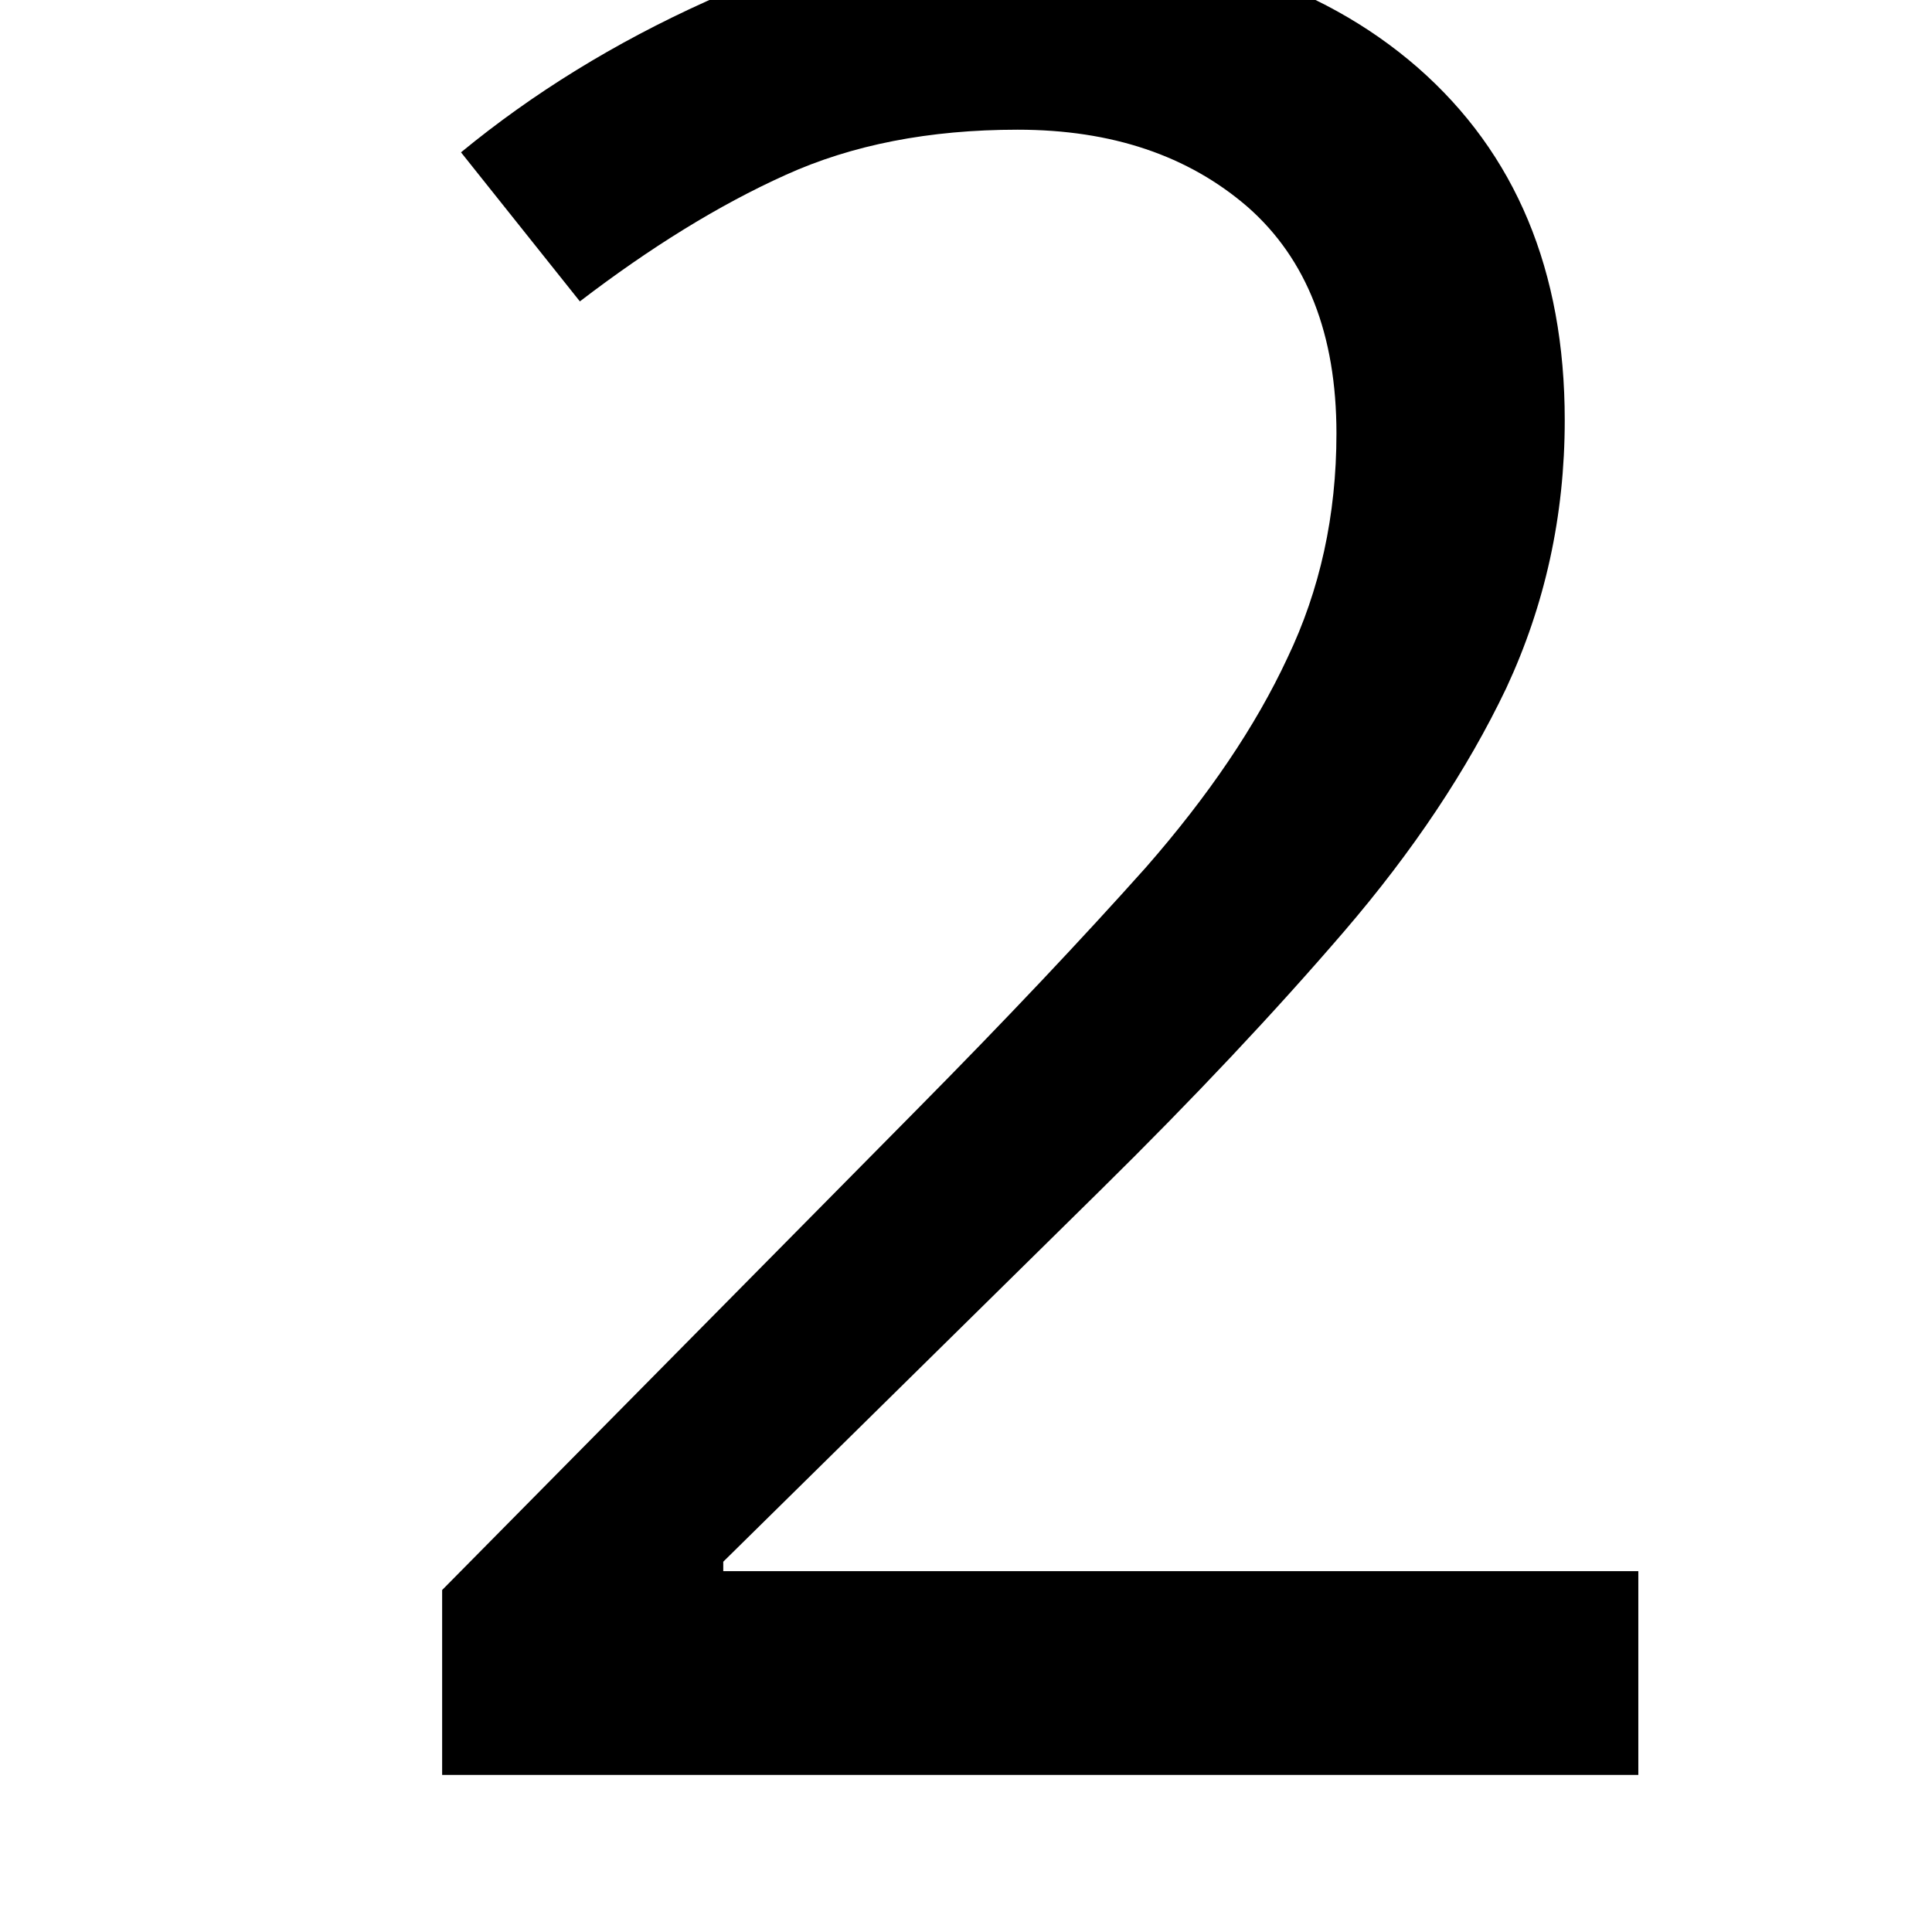
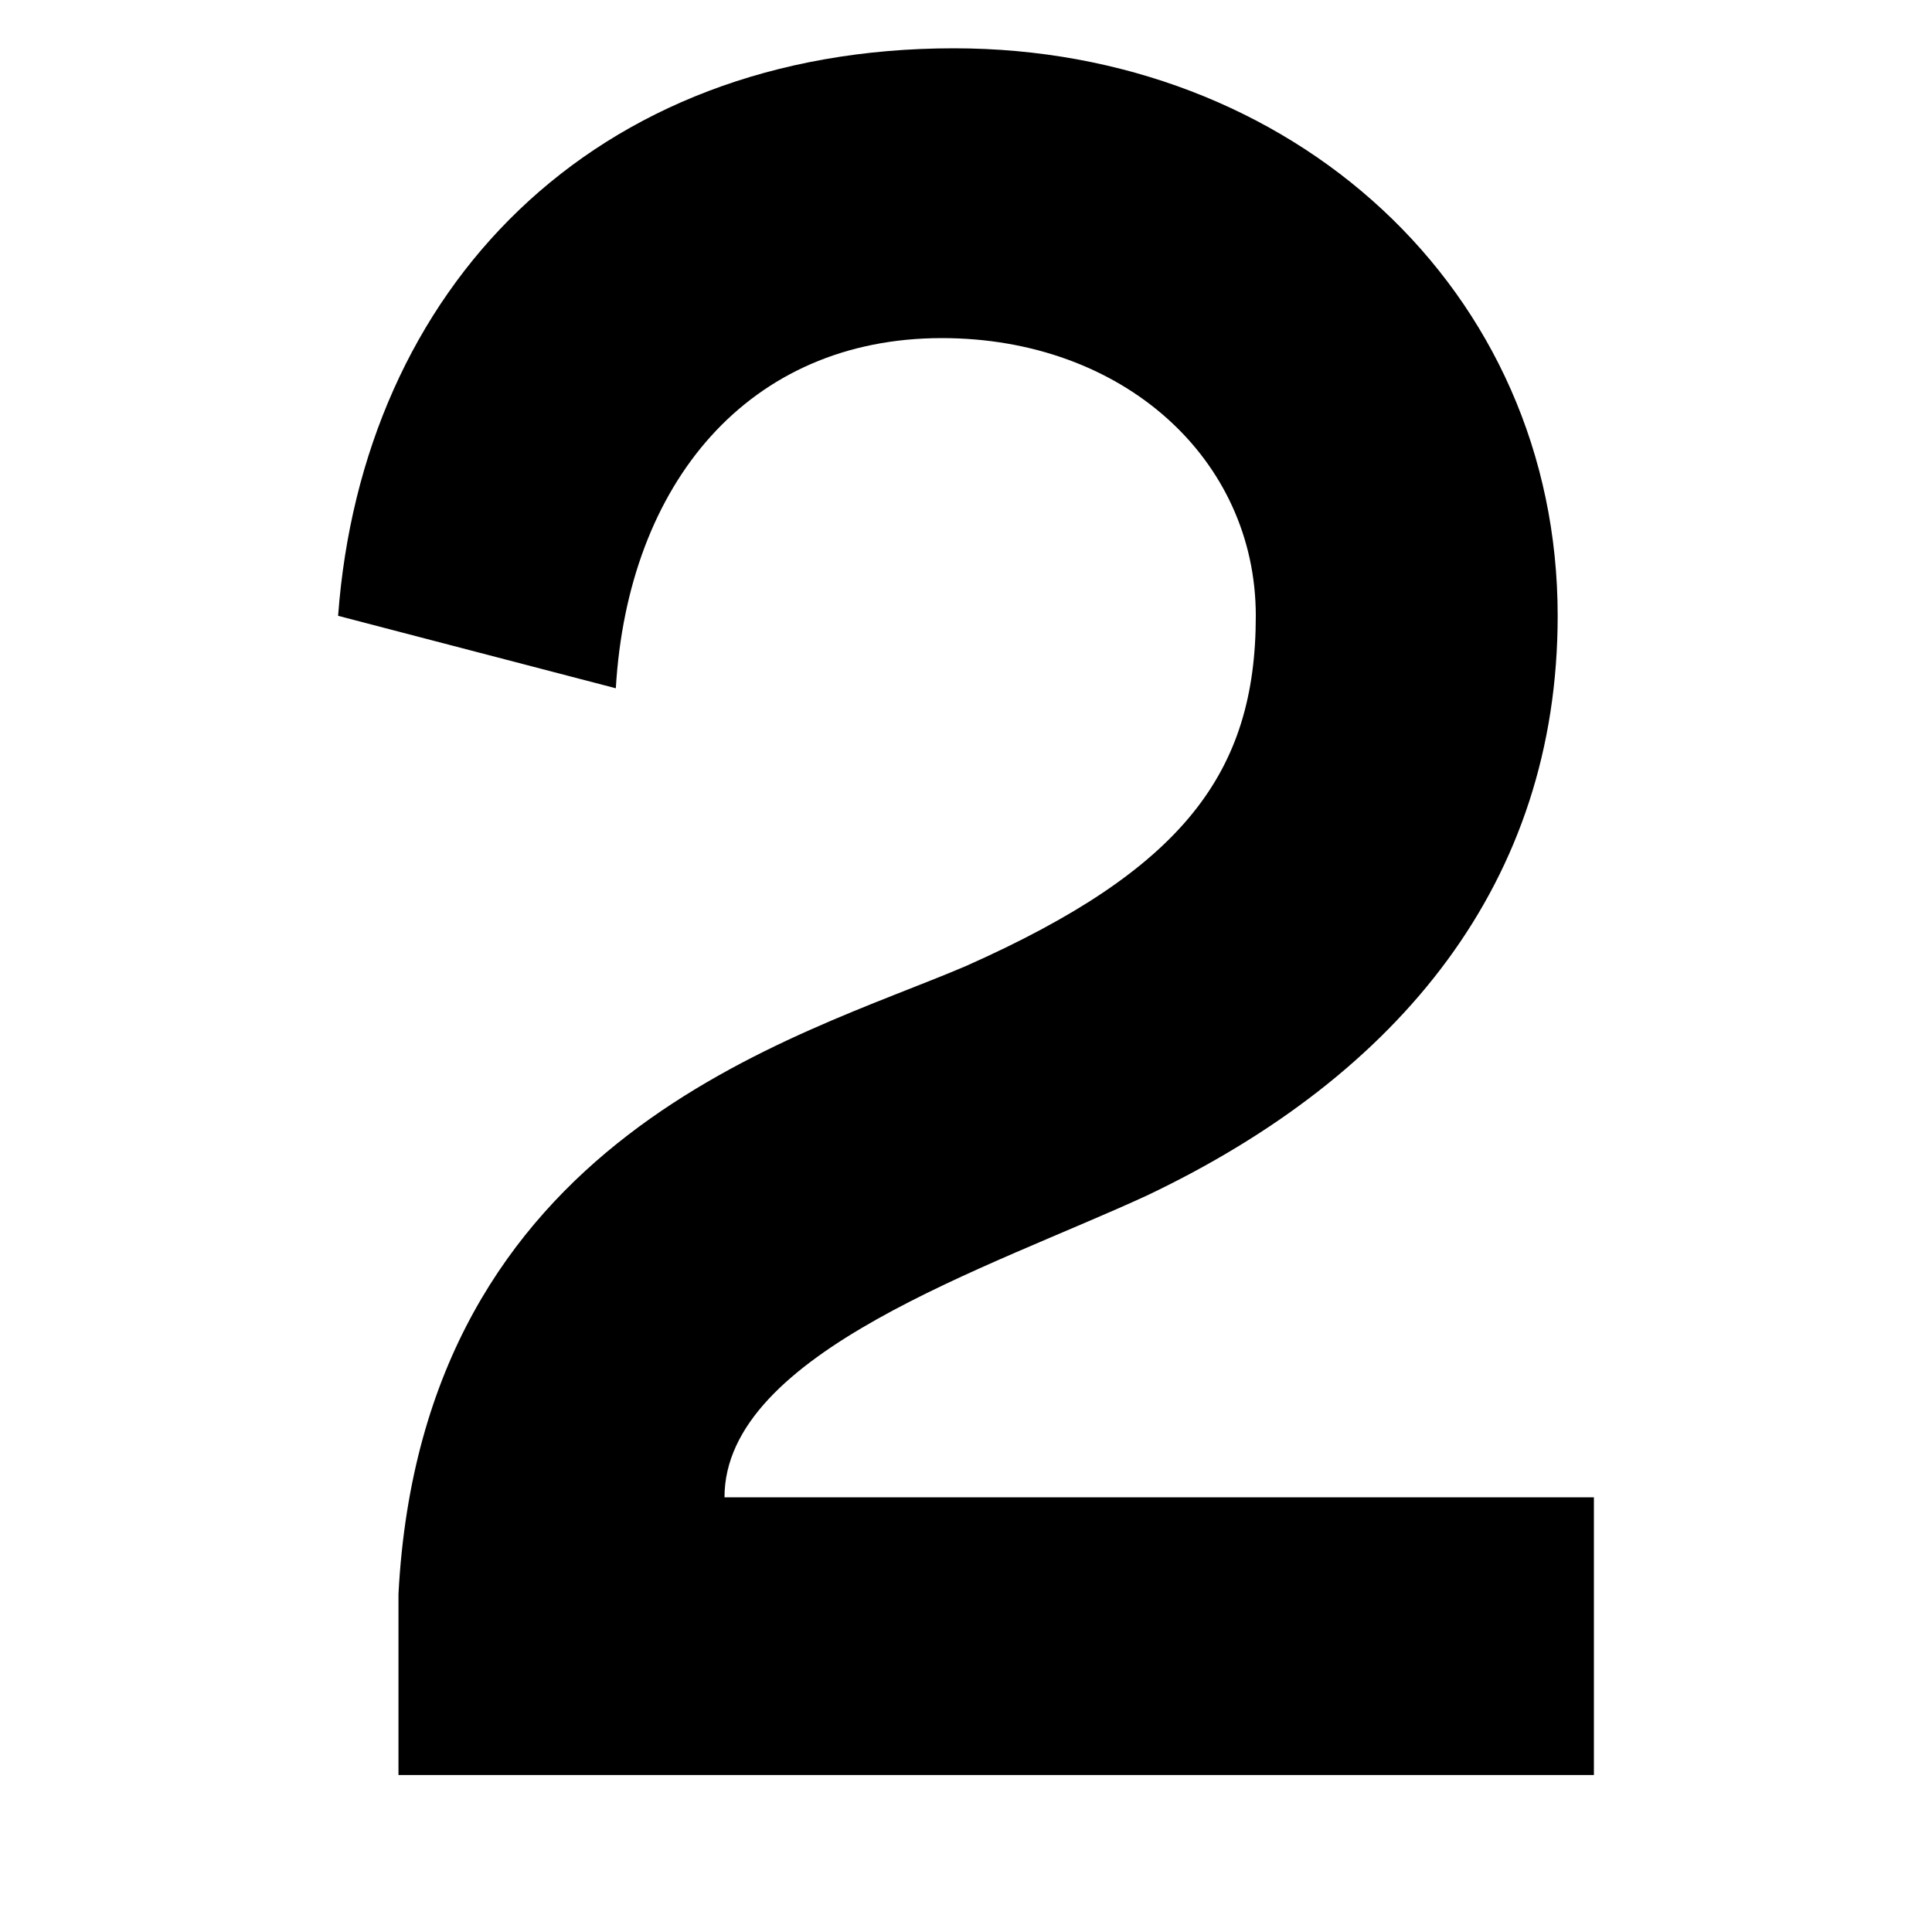
<svg xmlns="http://www.w3.org/2000/svg" version="1.1" id="Layer_1" x="0px" y="0px" viewBox="0 0 16 16" style="enable-background:new 0 0 16 16;" xml:space="preserve">
  <style type="text/css">
	.st0{display:none;fill:#12141D;}
	.st1{fill:none;}
- 	.st2{font-family:'Cakra-Normal';}
- 	.st3{font-size:21px;}
</style>
  <path class="st0" d="M12.2,5.5C13,5,13.6,4,13.6,3c0-1.7-1.3-3-3-3H5.4c-1.7,0-3,1.3-3,3c0,1,0.5,2,1.4,2.5C3,6,2.4,7,2.4,8  c0,1,0.5,2,1.4,2.5C3,11,2.4,12,2.4,13c0,1.7,1.4,3,3,3c1.7,0,3-1.4,3-3v-2.8c0.5,0.5,1.2,0.8,2,0.8h0.1c1.7,0,3-1.3,3-3  C13.6,7,13,6,12.2,5.5z M8.5,1h2.1c1.1,0,2,0.9,2,2c0,1.1-0.9,2-2,2H8.5V1z M3.4,3c0-1.1,0.9-2,2-2h2.1v4H5.4C4.3,5,3.4,4.1,3.4,3z   M3.4,8c0-1.1,0.9-2,2-2h2.1v4H5.4C4.3,10,3.4,9.1,3.4,8z M7.5,13c0,1.1-0.9,2-2.1,2c-1.1,0-2-0.9-2-2s0.9-2,2-2h2.1V13z M10.6,10  L10.6,10c-1.2,0-2.1-0.9-2.1-2c0-1.1,0.9-2,2-2h0.1c1.1,0,2,0.9,2,2C12.6,9.1,11.7,10,10.6,10z M-195-233.9c0,0-0.1,0-0.1,0  c-0.4-0.1-0.6-0.4-0.6-0.8c0-0.1,1.1-6.3-0.1-13.6c-0.1-0.4,0.2-0.8,0.6-0.8c0.4-0.1,0.8,0.2,0.8,0.6c1.3,7.6,0.2,13.9,0.1,14.1  C-194.3-234.1-194.6-233.9-195-233.9z M-194.9-234.7c-5.5-0.8-11.9,6.1-7.9,9.1C-198.8-222.5-192.9-230.8-194.9-234.7z   M-200.9-224.2c-0.8,0-1.6-0.3-2.3-0.8c-1.5-1.1-1.9-2.9-1.1-4.8c1.3-3.1,5.6-6.1,9.6-5.6c0.2,0,0.4,0.2,0.5,0.4  c1.4,2.7-0.5,7.1-3.1,9.3C-198.5-224.7-199.8-224.2-200.9-224.2z M-195.8-234c-3.1,0-6.3,2.4-7.3,4.8c-0.5,1.3-0.3,2.4,0.7,3.1  c1.5,1.2,3.2,0.1,4.1-0.7c2-1.7,3.6-5.1,2.9-7.2C-195.5-234-195.6-234-195.8-234z M-191.2-218.3c-0.1,0-0.3,0-0.4-0.1  c-0.3-0.2-0.4-0.7-0.2-1c0.1-0.2,3.5-5.6,9.6-10.3c0.3-0.2,0.8-0.2,1,0.1c0.2,0.3,0.2,0.8-0.1,1c-5.9,4.5-9.3,9.9-9.3,10  C-190.7-218.4-190.9-218.3-191.2-218.3z M-191.4-207.3c-5-0.5-3.8-10.6,0.3-12.1C-186.5-216.3-186.4-206.9-191.4-207.3   M-191.5-206.6c-2.1-0.2-3.5-1.8-3.9-4.5c-0.4-3.4,1.1-7.9,4-9c0.2-0.1,0.5,0,0.6,0.1c3.3,2.2,4.4,7.4,3.3,10.6  c-0.7,1.8-2,2.8-3.7,2.8 M-191.3-208c1.2,0.1,2.1-0.5,2.6-1.9c0.9-2.5,0-6.7-2.4-8.7c-2,1-3.1,4.6-2.7,7.3  C-193.8-210.2-193.2-208.2-191.3-208 M-157.6-279c-0.3,0-0.6-0.2-0.7-0.5c-0.1-0.4,0.1-0.8,0.5-0.9c14.8-5,21.5-18.6,21.6-18.7  c0.2-0.4,0.6-0.5,1-0.3c0.4,0.2,0.5,0.6,0.3,1c-0.1,0.1-1.8,3.6-5.4,7.8c-3.3,3.8-9,9-17,11.7C-157.4-279-157.5-279-157.6-279z   M-131.9-295c-0.2,0.2-3.4,3.6-6.4,3.6c-0.7,0-1.5-0.2-2.2-0.7c-3.2-2.4-1.3-7.6-1.3-7.8c0.1-0.4,0.5-0.6,0.9-0.4  c0.4,0.1,0.6,0.5,0.4,0.9l0,0c0,0-1.6,4.4,0.8,6.1c2.4,1.8,6.6-2.6,6.7-2.7c0.3-0.3,0.7-0.3,1,0 M-192.3-277.8c-0.1,0-0.1,0-0.2,0  c-8.4-1.8-14.6-6-18.3-9.3c-4-3.5-6-6.5-6.1-6.7c-0.2-0.3-0.1-0.8,0.2-1c0.3-0.2,0.8-0.1,1,0.2c0.1,0.1,8,11.9,23.5,15.3  c0.4,0.1,0.6,0.5,0.5,0.9C-191.7-278-192-277.8-192.3-277.8z M-219.1-291.2c0,0,4.4,4,6.9,1.9c1.3-1.1,0.4-5,0-6.3  c-0.1-0.4,0.1-0.8,0.5-0.9c0.4-0.1,0.8,0.1,0.9,0.5c0.2,0.6,1.9,5.8-0.4,7.8c-0.8,0.7-1.8,1-2.7,1c-3,0-5.9-2.8-6.1-2.9   M-182.3-277.2c0,0,3.4,0.1,5.2-0.5c0.1-1.9-0.3-4.9-0.3-4.9l4.9-0.4c0,0,0.5,3.8,0.5,5c2.6,0.5,5.3,0.3,5.3,0.3s0.7,8-8.1,8.2  C-177.1-269.5-183.1-273-182.3-277.2z M-174.8-268.8c-1.7,0-4.9-1.5-6.7-3.8c-1.3-1.5-1.8-3.2-1.4-4.8c0.1-0.3,0.4-0.6,0.7-0.6  c0,0,2.7,0.1,4.5-0.4c0-1.8-0.3-4.3-0.3-4.3c0-0.2,0-0.4,0.2-0.5c0.1-0.2,0.3-0.2,0.5-0.3l4.9-0.4c0.4,0,0.7,0.2,0.8,0.6  c0,0.1,0.4,3,0.5,4.5c2.3,0.3,4.5,0.2,4.6,0.2c0.4,0,0.7,0.3,0.8,0.7c0,0.1,0.3,3.7-2.1,6.3C-169.5-269.8-171.8-268.9-174.8-268.8  C-174.8-268.8-174.8-268.8-174.8-268.8z M-181.6-276.5c0,1,0.4,2,1.2,3c1.7,2,4.4,3.2,5.6,3.2c0,0,0,0,0,0c2.5-0.1,4.5-0.8,5.7-2.2  c1.4-1.5,1.7-3.5,1.7-4.6c-1,0-2.9,0-4.7-0.3c-0.3-0.1-0.6-0.3-0.6-0.7c0-0.9-0.3-3.2-0.4-4.3l-3.5,0.3c0.1,1,0.3,2.9,0.2,4.3  c0,0.3-0.2,0.6-0.5,0.7C-178.3-276.5-180.5-276.5-181.6-276.5z M-168-277.7c1.3,8.7-13.1,8.2-13.1,0.5c-1.4,0-7.4-0.2-11.1-1.3  c-0.8,3.5-1.8,6.7-2.4,9c2.1,0.9,6.1,1.3,9.4,1.4c1.1,3.4-3.8,12.2-4.3,13c0,0,13.3,7.8,31.1,5c0,0-3-18.5-2.7-18.8  c2.9-0.7,5.8-1.4,7.8-2.6c-0.9-3.6-3.2-6.9-4.1-8.2C-161.8-278.1-164.9-277.8-168-277.7z M-166.4-248.8c-5.9,0-11-1-14.6-2.1  c-5.6-1.6-8.9-3.5-9.1-3.6c-0.2-0.1-0.3-0.3-0.3-0.4c0-0.2,0-0.4,0.1-0.5c1.1-1.8,4.8-8.8,4.4-11.9c-2.3-0.1-6.7-0.4-9.1-1.4  c-0.3-0.1-0.5-0.5-0.4-0.8c0.2-0.7,0.4-1.4,0.6-2.3c0.6-2,1.2-4.3,1.8-6.7c0-0.2,0.2-0.4,0.3-0.5c0.2-0.1,0.4-0.1,0.6-0.1  c3.8,1.1,9.8,1.3,11,1.3c0.4,0,0.7,0.3,0.7,0.7c0,2.5,1.8,3.8,2.9,4.4c2.3,1.2,5.3,1.1,7.2-0.3c1.4-1,1.9-2.5,1.7-4.5  c0-0.2,0-0.4,0.2-0.6c0.1-0.2,0.3-0.3,0.5-0.3c3-0.1,6-0.4,10.2-2c0.3-0.1,0.6,0,0.8,0.3c2.1,3,3.6,5.9,4.2,8.4  c0.1,0.3-0.1,0.6-0.3,0.8c-1.9,1.2-4.6,1.9-7.4,2.6c0.1,1.1,0.6,4.9,2.6,17.5c0.1,0.7,0.2,1.3-0.5,1.4  C-161.2-249-163.9-248.8-166.4-248.8z M-188.7-255.4c2.8,1.4,14.5,6.8,29.3,4.6c-0.3-1.6-1-6-1.6-10c-1.2-8.2-1.2-8.3-0.8-8.6  c0.1-0.1,0.2-0.2,0.3-0.2l0.5-0.1c2.5-0.6,4.9-1.2,6.6-2.2c-0.4-1.6-1.4-4-3.5-6.9c-3.8,1.4-6.6,1.7-9.4,1.8  c0.1,2.1-0.7,3.9-2.3,5.1c-2.3,1.7-5.9,1.8-8.7,0.4c-2.1-1.1-3.4-2.8-3.6-4.9c-1.9-0.1-6.5-0.3-9.9-1.1c-0.5,2.2-1.1,4.2-1.6,6.1  c-0.2,0.6-0.3,1.1-0.5,1.6c1.8,0.6,4.9,1,8.6,1.1c0.3,0,0.6,0.2,0.7,0.5C-183.6-265-187.4-257.6-188.7-255.4z M-160.1-259.7  c-0.4-2.5-0.8-5.1-1-6.8c-10.1,2.7-19.1,1.7-24.2,0.6c-0.2,1.6-0.9,3.6-1.7,5.5C-182.7-259-172.2-256.4-160.1-259.7z M-172.1-257.4  c-7,0-12.5-1.5-15.1-2.4c-0.2-0.1-0.3-0.2-0.4-0.4c-0.1-0.2-0.1-0.4,0-0.6c0.9-2.1,1.5-3.9,1.7-5.3c0-0.2,0.1-0.4,0.3-0.5  c0.2-0.1,0.4-0.2,0.6-0.1c5.5,1.2,14.1,2,23.8-0.6c0.2-0.1,0.4,0,0.6,0.1c0.2,0.1,0.3,0.3,0.3,0.5c0.2,1.5,0.5,3.8,1,6.8  c0.1,0.4-0.2,0.7-0.5,0.8C-164.2-257.9-168.4-257.4-172.1-257.4z M-186-260.9c4.3,1.3,14,3.5,25.1,0.7c-0.3-2.2-0.6-4-0.8-5.4  c-9.3,2.3-17.5,1.7-23,0.6C-184.9-263.9-185.4-262.5-186-260.9z M-186.9-254.1c-3.2-1.4-9.6-4.9-11.9,0c-1.3,2.7-0.4,14.1-0.4,14.1  s7.4,1.7,10.6,0.7c0.1-2.7-0.1-4.6,0.1-6.3c0,0,7.4,1.3,8.3,0.9c0.8,5.4-10.1,17.6-10.1,17.6s3.3,5.4,6.3,7.3  c12.8-8.5,20.7-19.4,19.9-29.8C-177.5-249.4-182.3-252.2-186.9-254.1z M-184-219c-0.1,0-0.3,0-0.4-0.1c-3.1-2-6.4-7.3-6.5-7.6  c-0.2-0.3-0.1-0.6,0.1-0.9c2.8-3.2,9.7-11.9,9.9-16.4c-1.6,0-4.7-0.5-6.9-0.8c0,0.6,0,1.3,0,2c0,1,0,2.2,0,3.5  c0,0.3-0.2,0.6-0.5,0.7c-3.4,1-10.7-0.7-11-0.7c-0.3-0.1-0.5-0.3-0.6-0.6c-0.1-1.2-0.9-11.7,0.5-14.4c2.4-5,8.2-2.4,11.6-0.8  c0.4,0.2,0.8,0.4,1.2,0.5l0,0c0.5,0.2,0.9,0.4,1.4,0.6c4.1,1.8,9.2,4,21,3.8c0.4,0,0.7,0.3,0.7,0.7c0.5,5.2-1.2,10.7-4.9,16.1  c-3.5,5.1-8.8,10.1-15.3,14.4C-183.7-219.1-183.8-219-184-219z M-189.4-227c0.8,1.2,3.2,4.7,5.4,6.4c12.7-8.5,19.6-18.8,19.2-28.3  c-11.7,0.1-16.8-2.2-20.9-4c-0.5-0.2-1-0.4-1.4-0.6c-0.4-0.2-0.8-0.3-1.2-0.5c-4.2-1.9-8.1-3.3-9.8,0.1c-0.9,1.9-0.6,9.7-0.4,13.2  c1.6,0.3,6.5,1.3,9.2,0.8c0-1.1,0-2,0-2.9c0-1.1,0-2,0.1-2.9c0-0.2,0.1-0.4,0.3-0.5c0.2-0.1,0.4-0.2,0.6-0.1  c3.3,0.6,7.3,1.1,7.9,0.9c0.2-0.1,0.4-0.1,0.6,0c0.2,0.1,0.3,0.3,0.4,0.5C-178.8-239.6-187.5-229.2-189.4-227z M-180.5-245.4  C-180.5-245.4-180.5-245.4-180.5-245.4C-180.5-245.4-180.5-245.4-180.5-245.4z M-149.3-309.4c2,15.1-8.4,26.7-22.9,28.6  c-14.5,1.9-27.6-6.5-29.7-21.6c-2-15.1,8.2-28.3,22.7-30.3C-164.7-334.5-151.3-324.4-149.3-309.4z M-176.3-279.7  c-5.8,0-11.3-1.7-15.8-4.8c-5.7-4-9.5-10.3-10.4-17.7c-1-7.4,0.9-14.8,5.3-20.6c4.4-5.8,10.8-9.5,18-10.5c7.2-1,14.4,0.9,20.2,5.4  c5.8,4.5,9.5,11,10.5,18.5h0c1,7.4-0.9,14.4-5.4,19.8c-4.3,5.2-10.8,8.7-18.1,9.6C-173.6-279.8-175-279.7-176.3-279.7z   M-175.6-332.1c-1.2,0-2.3,0.1-3.5,0.2c-6.9,0.9-12.9,4.4-17.1,9.9c-4.2,5.5-6,12.5-5,19.5c0.9,7,4.4,12.9,9.8,16.7  c5.3,3.7,12,5.2,19,4.3c14.8-2,24.2-13.7,22.3-27.8v0c-0.9-7.1-4.5-13.3-10-17.5C-164.5-330.3-170-332.1-175.6-332.1z M-144-318.9  c4-0.5,2.9-10.2-2.6-12.8c2.6-8.5-3.2-16.7-9-16.6c-6.1,0.1-2.4,7.3-2.4,7.3s-11-20-27-16.2c-6.1,1.4-6,5.4-4.4,9  c-8-3.2-16.6-4.9-21.6-1.1c-3.5,2.6,0.3,6.8,4.5,10.1c-5.3,1.6-9.5,4-9.8,8c-0.3,3.8,3.7,5.5,8.3,6.4c-8.3,5-6.4,14.8-1.9,14.2  c-4.2,2.1,0.1,10.4,7.3,9.4c0,0,0.3,0,0.7-0.1c-0.1-0.3-0.1-0.6-0.1-0.9c-2-15.1,8.2-28.3,22.7-30.3s27.9,8.2,29.9,23.2  c0,0.3,0.1,0.6,0.1,0.9c0.1,0,0.2,0,0.2,0C-140.2-309.3-139.4-318-144-318.9z M-203.8-300.5c-4.1,0-7.2-2.8-8.2-5.7  c-0.5-1.5-0.3-2.9,0.4-3.9c-1.1-0.4-2-1.4-2.5-2.9c-1.2-3.4,0-8.2,4.2-11.5c-3-0.7-7.6-2.4-7.2-6.8c0.3-3.5,3.3-6.3,9-8.2  c-3.4-2.8-5.1-5.3-5.1-7.4c0-1.2,0.6-2.2,1.6-3c5.3-4,13.9-2.2,20.8,0.4c-0.6-1.9-0.5-3.5,0.1-4.9c0.8-1.7,2.6-2.9,5.3-3.5  c6.8-1.6,13.8,0.8,20.2,6.9c2.1,2,3.9,4.2,5.2,5.9c0-0.8,0.1-1.6,0.5-2.2c0.7-1.1,1.9-1.7,3.7-1.7c0,0,0.1,0,0.1,0  c2.7,0,5.3,1.5,7.3,4.2c2.7,3.6,3.6,8.3,2.4,12.7c3.5,2,5.3,6.9,4.8,10.4c-0.2,1.2-0.6,2.2-1.3,2.8c1.2,0.8,1.9,2.3,1.8,4  c-0.2,3.1-2.9,6.7-8.5,7.2l-0.2,0c-0.4,0-0.7-0.3-0.8-0.6c0-0.3-0.1-0.6-0.1-0.9c-0.9-7.1-4.5-13.3-10-17.5  c-5.4-4.2-12.2-6-19.1-5.1c-6.9,0.9-12.9,4.4-17.1,9.9c-4.2,5.5-6,12.5-5,19.5c0,0.3,0.1,0.6,0.1,0.9c0.1,0.4-0.2,0.8-0.6,0.8  l-0.7,0.1C-202.8-300.5-203.3-300.5-203.8-300.5z M-209.8-311.4c0.3,0,0.6,0.2,0.7,0.5c0.1,0.3-0.1,0.7-0.4,0.9  c-1.6,0.8-1.3,2.6-1.1,3.4c0.7,2.3,3.7,5.3,8,4.7l0,0c0-0.1,0-0.2,0-0.2c-1-7.4,0.9-14.8,5.3-20.6c4.4-5.8,10.8-9.5,18-10.5  c7.2-1,14.4,0.9,20.2,5.4c5.8,4.5,9.5,11,10.5,18.5c0,0.1,0,0.2,0,0.2c4.4-0.6,6.5-3.4,6.6-5.8c0.1-1.7-0.8-2.9-2.2-3.2  c-0.3-0.1-0.6-0.4-0.6-0.7c0-0.4,0.3-0.6,0.6-0.7c1.2-0.2,1.6-1.5,1.7-2.3c0.5-3.1-1.2-7.6-4.5-9.1c-0.3-0.2-0.5-0.5-0.4-0.9  c1.3-4.2,0.5-8.7-2-12c-1.7-2.3-4-3.7-6.3-3.6c-1.2,0-2.1,0.4-2.5,1c-0.9,1.5,0.2,4.3,0.7,5.3c0.2,0.3,0,0.8-0.3,1  c-0.3,0.2-0.8,0.1-1-0.3c0,0-2.8-5-7.4-9.4c-6.1-5.8-12.5-8-18.8-6.5c-2.3,0.5-3.7,1.4-4.4,2.7c-0.6,1.3-0.5,3.1,0.5,5.2  c0.1,0.3,0.1,0.6-0.1,0.8c-0.2,0.2-0.5,0.3-0.8,0.2c-6.7-2.7-15.7-5.1-20.9-1.2c-0.7,0.6-1.1,1.2-1.1,1.9c0,1.2,1,3.4,5.6,7.1  c0.2,0.2,0.3,0.4,0.3,0.7c-0.1,0.3-0.2,0.5-0.5,0.6c-5.9,1.8-9,4.2-9.3,7.4c-0.2,2.7,2.2,4.5,7.7,5.6c0.3,0.1,0.5,0.3,0.6,0.6  c0.1,0.3-0.1,0.6-0.3,0.7c-5.3,3.2-5.9,8.2-5,10.7C-212.1-312-211.1-311.2-209.8-311.4C-209.9-311.4-209.9-311.4-209.8-311.4z   M-187.1-298.5c0,2.2-1.8,4-4,4c-2.2,0-4-1.8-4-4c0-2.2,1.8-4,4-4C-188.9-302.6-187.1-300.8-187.1-298.5z M-153.4-302.3  c0,2.2-1.8,4-4,4s-4-1.8-4-4s1.8-4,4-4S-153.4-304.6-153.4-302.3z M-167.1-309.5C-167.1-309.5-167.2-309.5-167.1-309.5  c-0.4,0-0.7-0.3-0.7-0.6c0-0.2,0-0.3,0.1-0.5c0,0,0,0,0,0c1-3.1,2.8-4.1,4.1-4.3c2-0.4,3.9,0.6,5.4,2.7c0,0,0,0,0,0  c0.1,0.1,0.2,0.2,0.2,0.4c0.1,0.3-0.1,0.7-0.4,0.8c-0.2,0.1-0.6,0.1-0.9-0.4c-1.1-1.6-2.5-2.4-3.9-2.1c-1.4,0.2-2.4,1.3-3,3.3  C-166.4-310-166.6-309.5-167.1-309.5z M-177.1-305.8C-177.1-305.8-177.2-305.8-177.1-305.8c-0.4,0-0.6-0.3-0.7-0.6  c0-0.1,0-0.3,0.1-0.4c0.5-1.6,1.5-2.1,2.2-2.3c1.1-0.2,2.1,0.3,2.9,1.4c0.1,0.1,0.1,0.2,0.2,0.3c0.1,0.3-0.1,0.7-0.4,0.8  c-0.1,0-0.6,0.2-0.9-0.3c-0.4-0.6-0.9-0.9-1.5-0.8c-0.5,0.1-0.9,0.5-1.1,1.3C-176.6-305.9-177-305.8-177.1-305.8z M-192.8-305.9  C-192.9-305.9-192.9-305.9-192.8-305.9c-0.4,0-0.7-0.3-0.7-0.6c0-0.2,0-0.3,0.1-0.4c0,0,0,0,0,0c1-3.1,2.8-4.1,4.1-4.3  c2-0.4,3.9,0.6,5.4,2.7c0,0,0,0,0,0c0.1,0.1,0.2,0.2,0.2,0.4c0.1,0.3-0.1,0.7-0.4,0.8c-0.2,0.1-0.6,0.1-0.9-0.4  c-0.8-1.1-2.1-2.4-3.9-2.1c-0.9,0.2-2.2,0.9-3,3.3C-192.2-306.1-192.5-305.9-192.8-305.9z M-182-301.4c1.8-2.3,2.7,1,7,0.6  c4.4-0.4,4.7-3.9,7-1.4c1.9,2.1,1.3,14.7-5.9,15.2C-181.1-286.4-183.7-299.2-182-301.4z M-174.3-286.2c-2.7,0-5.2-1.8-6.9-5  c-2-3.7-2.7-9-1.4-10.7c0,0,0,0,0,0c1.3-1.7,2.5-1.1,3.6-0.5c0.9,0.5,2.1,1,3.9,0.9c1.8-0.2,2.8-0.9,3.6-1.4c1.1-0.7,2.3-1.6,4,0.3  c1.4,1.5,1.6,7-0.1,11.2c-1.3,3.3-3.5,5.1-6.3,5.3C-174-286.2-174.2-286.2-174.3-286.2z M-181.5-300.9c-0.7,0.9-0.5,5.3,1.5,9.1  c1.1,2,3,4.4,6,4.2c2.8-0.2,4.3-2.5,5-4.4c1.6-4,1.2-8.8,0.4-9.7c-0.9-0.9-1-0.8-2.1-0.1c-0.9,0.6-2.2,1.5-4.3,1.7  c-2.2,0.2-3.6-0.5-4.6-1C-180.7-301.6-180.9-301.7-181.5-300.9L-181.5-300.9z M-150.4-309.1c0,0-0.1-3.1,3.6-4.1  c3.8-1.1,6.2,3.8,4.6,7.2c-1.6,3.4-5.9,4.1-7.7,2L-150.4-309.1z M-147-302.2c-1.4,0-2.6-0.5-3.4-1.5c-0.2-0.3-0.2-0.8,0.1-1  c0.3-0.2,0.8-0.2,1,0.1c0.6,0.7,1.6,1.1,2.7,0.9c1.3-0.1,2.9-0.9,3.7-2.7c0.8-1.6,0.5-3.8-0.7-5.2c-0.5-0.6-1.5-1.4-3.1-1  c-3,0.9-3,3.3-3,3.4c0,0.4-0.3,0.7-0.7,0.7c0,0,0,0,0,0c-0.4,0-0.7-0.3-0.7-0.7c0-1.3,0.8-3.9,4.1-4.8c1.7-0.5,3.4,0,4.6,1.4  c1.5,1.8,1.9,4.6,0.9,6.7c-0.9,2-2.8,3.3-4.9,3.6C-146.6-302.2-146.8-302.2-147-302.2z M-201-302.3c0,0-0.8-3-4.5-3.1  c-4,0-5,5.3-2.6,8.1c2.4,2.8,6.8,2.4,7.9-0.1L-201-302.3z M-203.9-294.6c-1.8,0-3.6-0.8-4.8-2.2c-1.6-1.8-1.9-4.6-0.9-6.7  c0.8-1.6,2.2-2.6,4-2.6c0,0,0,0,0,0c3.4,0,4.9,2.4,5.2,3.6c0.1,0.4-0.1,0.8-0.5,0.9c-0.4,0.1-0.8-0.1-0.9-0.5c0-0.1-0.7-2.5-3.8-2.5  c0,0,0,0,0,0c-1.6,0-2.4,1.1-2.7,1.8c-0.8,1.6-0.5,3.8,0.7,5.2c1.3,1.5,3.1,1.9,4.3,1.7c1.1-0.2,2-0.8,2.4-1.6  c0.2-0.4,0.6-0.5,0.9-0.4c0.4,0.2,0.5,0.6,0.4,0.9c-0.6,1.3-1.9,2.2-3.5,2.5C-203.3-294.6-203.6-294.6-203.9-294.6z M-159.9-331.6  c7.7,5.6,6.1,8.8,2.8,8.7c-5.2-0.2-9.3-6.7-9.3-6.7s1.5,7-5.1,6.9c-5.6-0.1-7.3-7.1-7.3-7.1s-0.9,10.6-8.4,9.8c-5.1-0.5-5-7-5-7  s-3.7,12.3-8.9,10.1c-8.1-3.4,9.3-19.3,20.2-20.3C-170.3-338.3-159.9-331.6-159.9-331.6z M-200-315.9c-0.5,0-1-0.1-1.5-0.3  c-0.4-0.2-0.5-0.6-0.4-0.9c0.2-0.4,0.6-0.5,0.9-0.4c0.7,0.3,1.4,0.3,2.1-0.1c2.8-1.3,5.2-7.4,5.9-9.6c0.1-0.3,0.4-0.6,0.8-0.5  c0.4,0.1,0.6,0.4,0.6,0.7c0,0,0,1.7,0.6,3.3c0.7,2,2,3,3.7,3c6.9,0,7.7-8.7,7.7-9.1c0-0.3,0.3-0.6,0.6-0.7c0.3,0,0.7,0.2,0.8,0.5  c0,0.1,2.4,7.2,7.4,6.6c1.2-0.1,2.1-0.6,2.7-1.4c1.3-1.8,0.9-4.6,0.9-4.6c-0.1-0.3,0.1-0.6,0.4-0.8c0.3-0.1,0.7,0,0.9,0.2  c0.1,0.1,6.2,8.2,11.1,5.3c0.3-0.2,0.8-0.1,1,0.2c0.2,0.3,0.1,0.8-0.2,1c-4.5,2.7-9.4-1.6-11.6-4.1c-0.1,1.1-0.4,2.5-1.2,3.6  c-0.9,1.1-2.1,1.8-3.7,2c-4.1,0.5-6.7-2.9-8-5.4c-0.2,0.8-0.5,1.8-1,2.7c-1.6,3.5-4.3,5.3-7.8,5.3c-1.4,0-2.6-0.5-3.6-1.4  c-0.9-0.9-1.5-2.2-1.8-3.4c-1.1,2.7-3.1,6.5-5.6,7.8C-198.8-316.1-199.4-315.9-200-315.9z" />
-   <rect x="2.6" y="0" class="st1" width="11.4" height="16" />
-   <text transform="matrix(1 0 0 1 2.646 14.6991)" class="st2 st3">2</text>
+   <g>
+     <rect x="2.6" y="0" class="st1" width="11.4" height="16" />
+     <path d="M3.3,14.7v-1.5C3.5,9.4,6.6,8.6,8,8c1.8-0.8,2.4-1.6,2.4-2.9c0-1.3-1.1-2.3-2.6-2.3C6.2,2.8,5.2,4,5.1,5.7L2.8,5.1   C3,2.4,4.9,0.4,7.9,0.4c2.8,0,5,2,5,4.7c0,2.2-1.3,3.8-3.4,4.8C8.2,10.5,6,11.2,6,12.4h7.2v2.3H3.3z" />
+   </g>
</svg>
